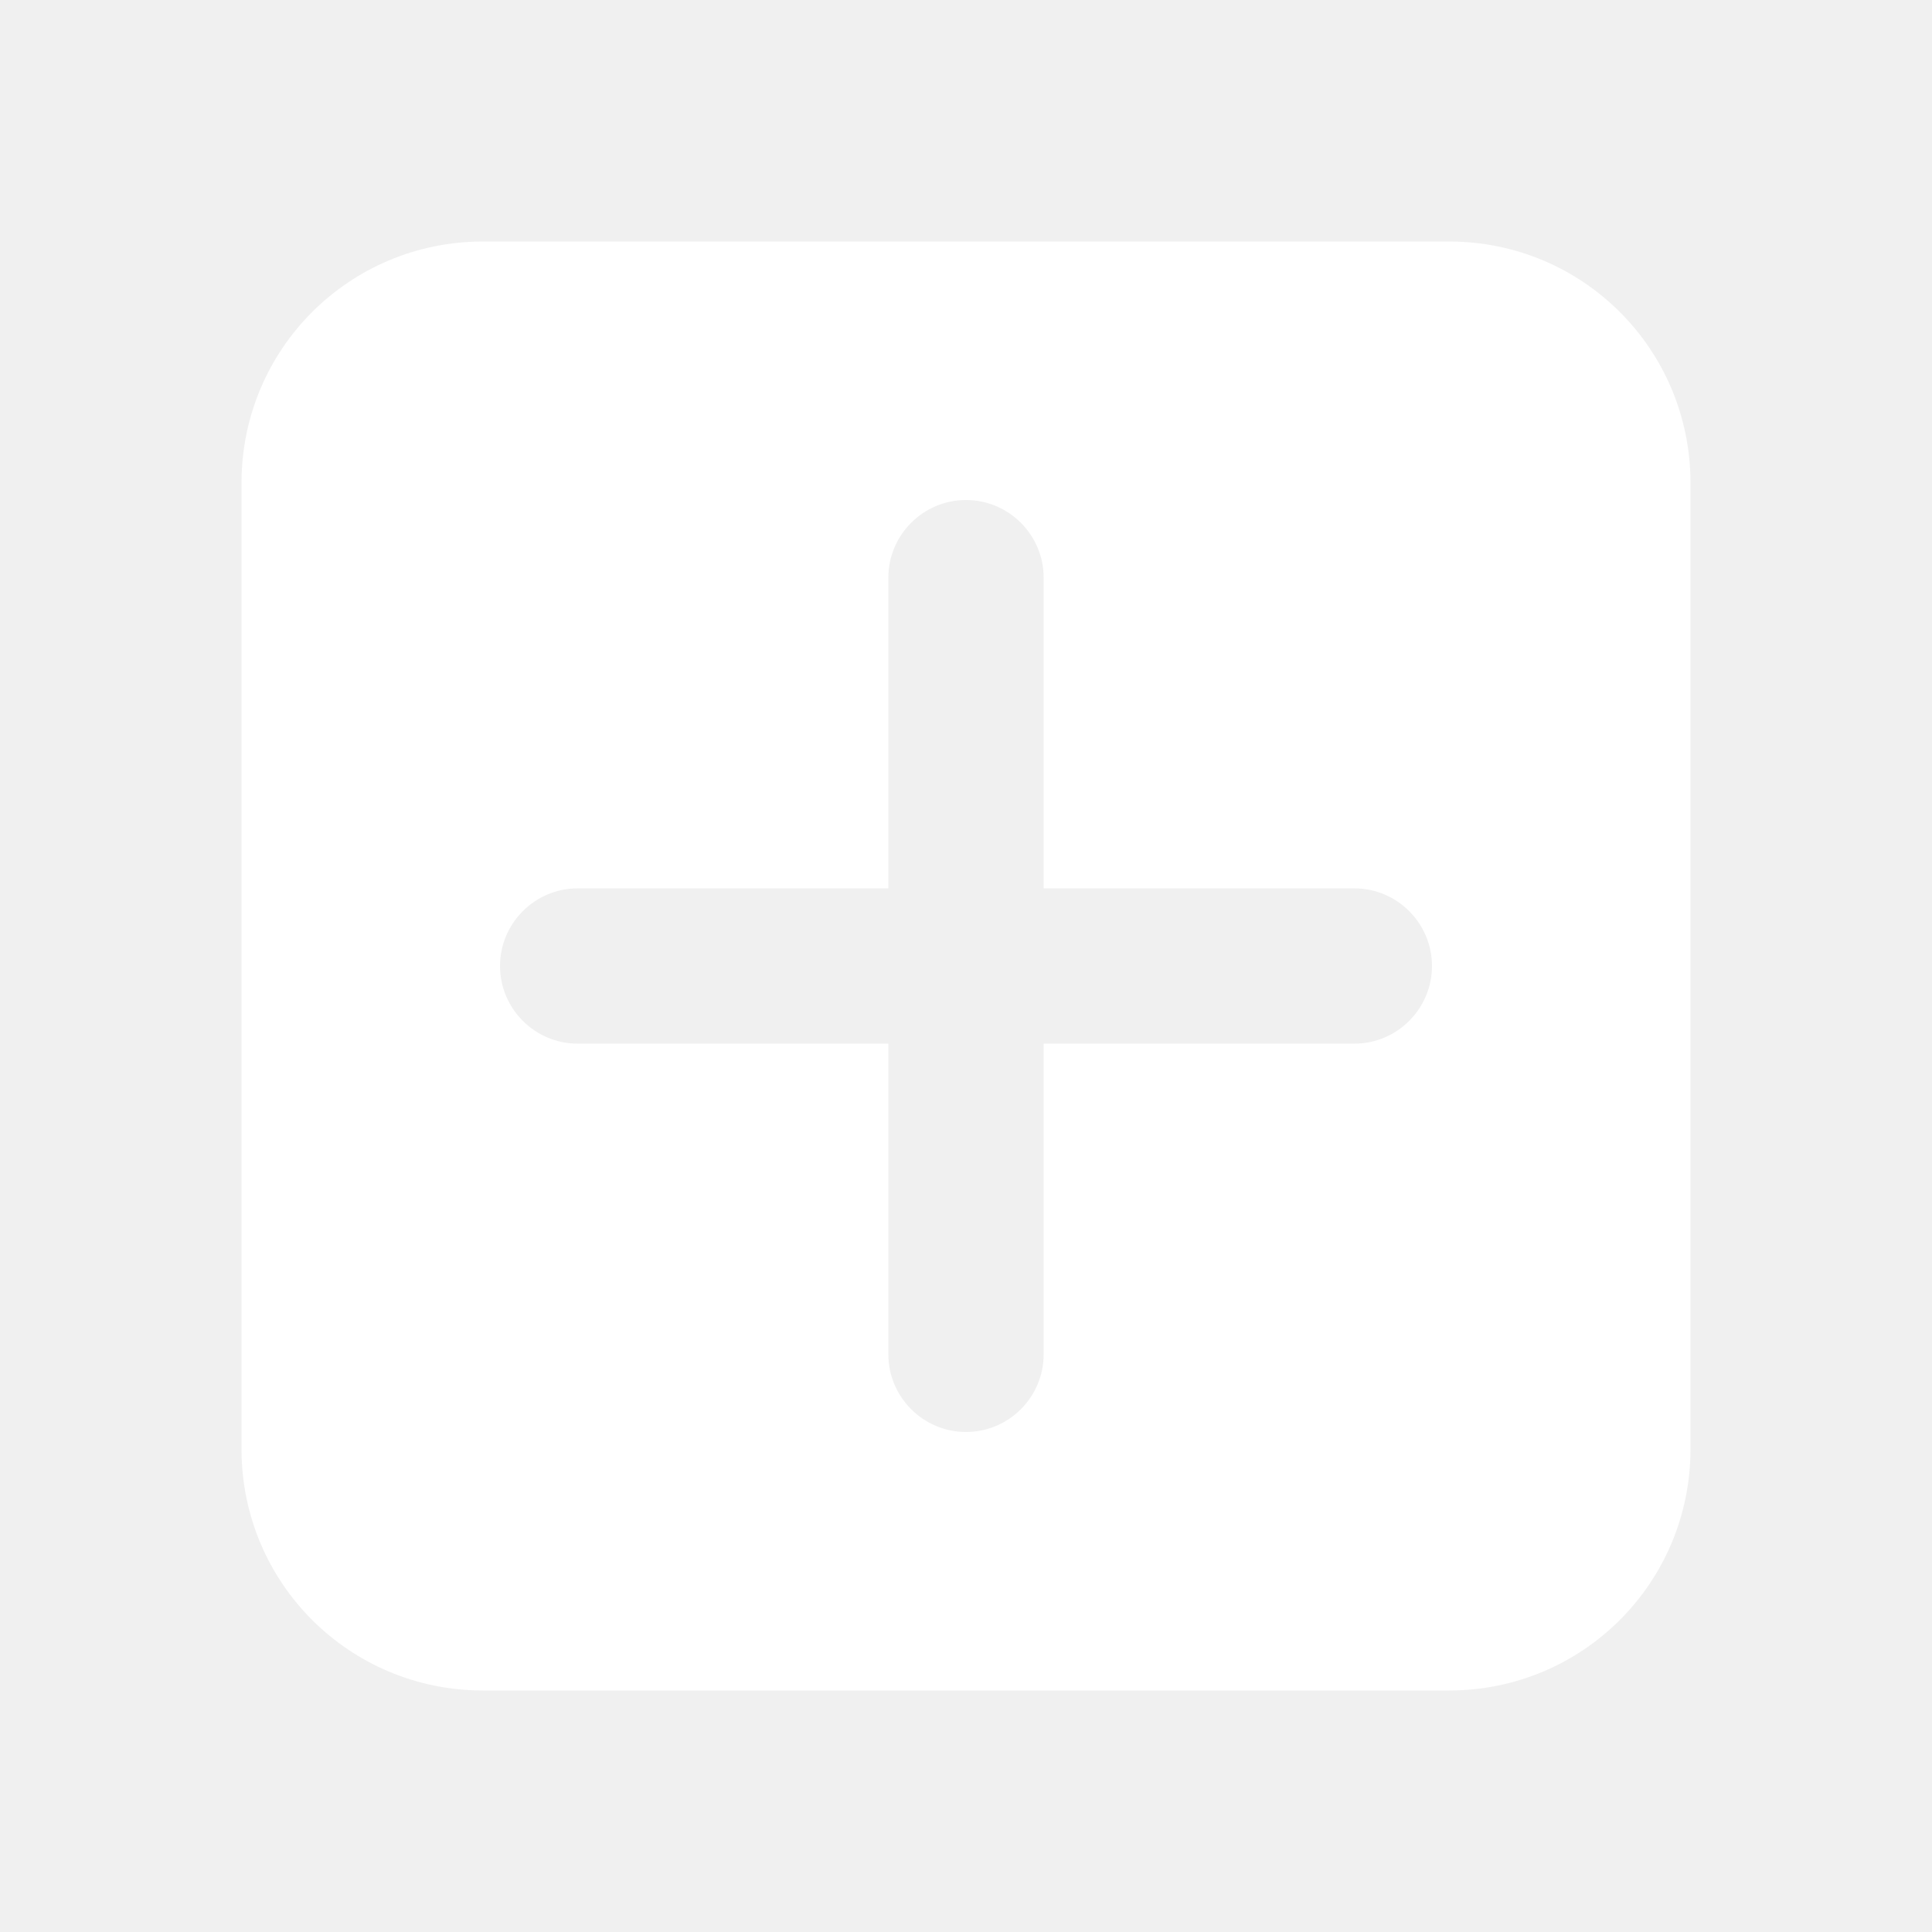
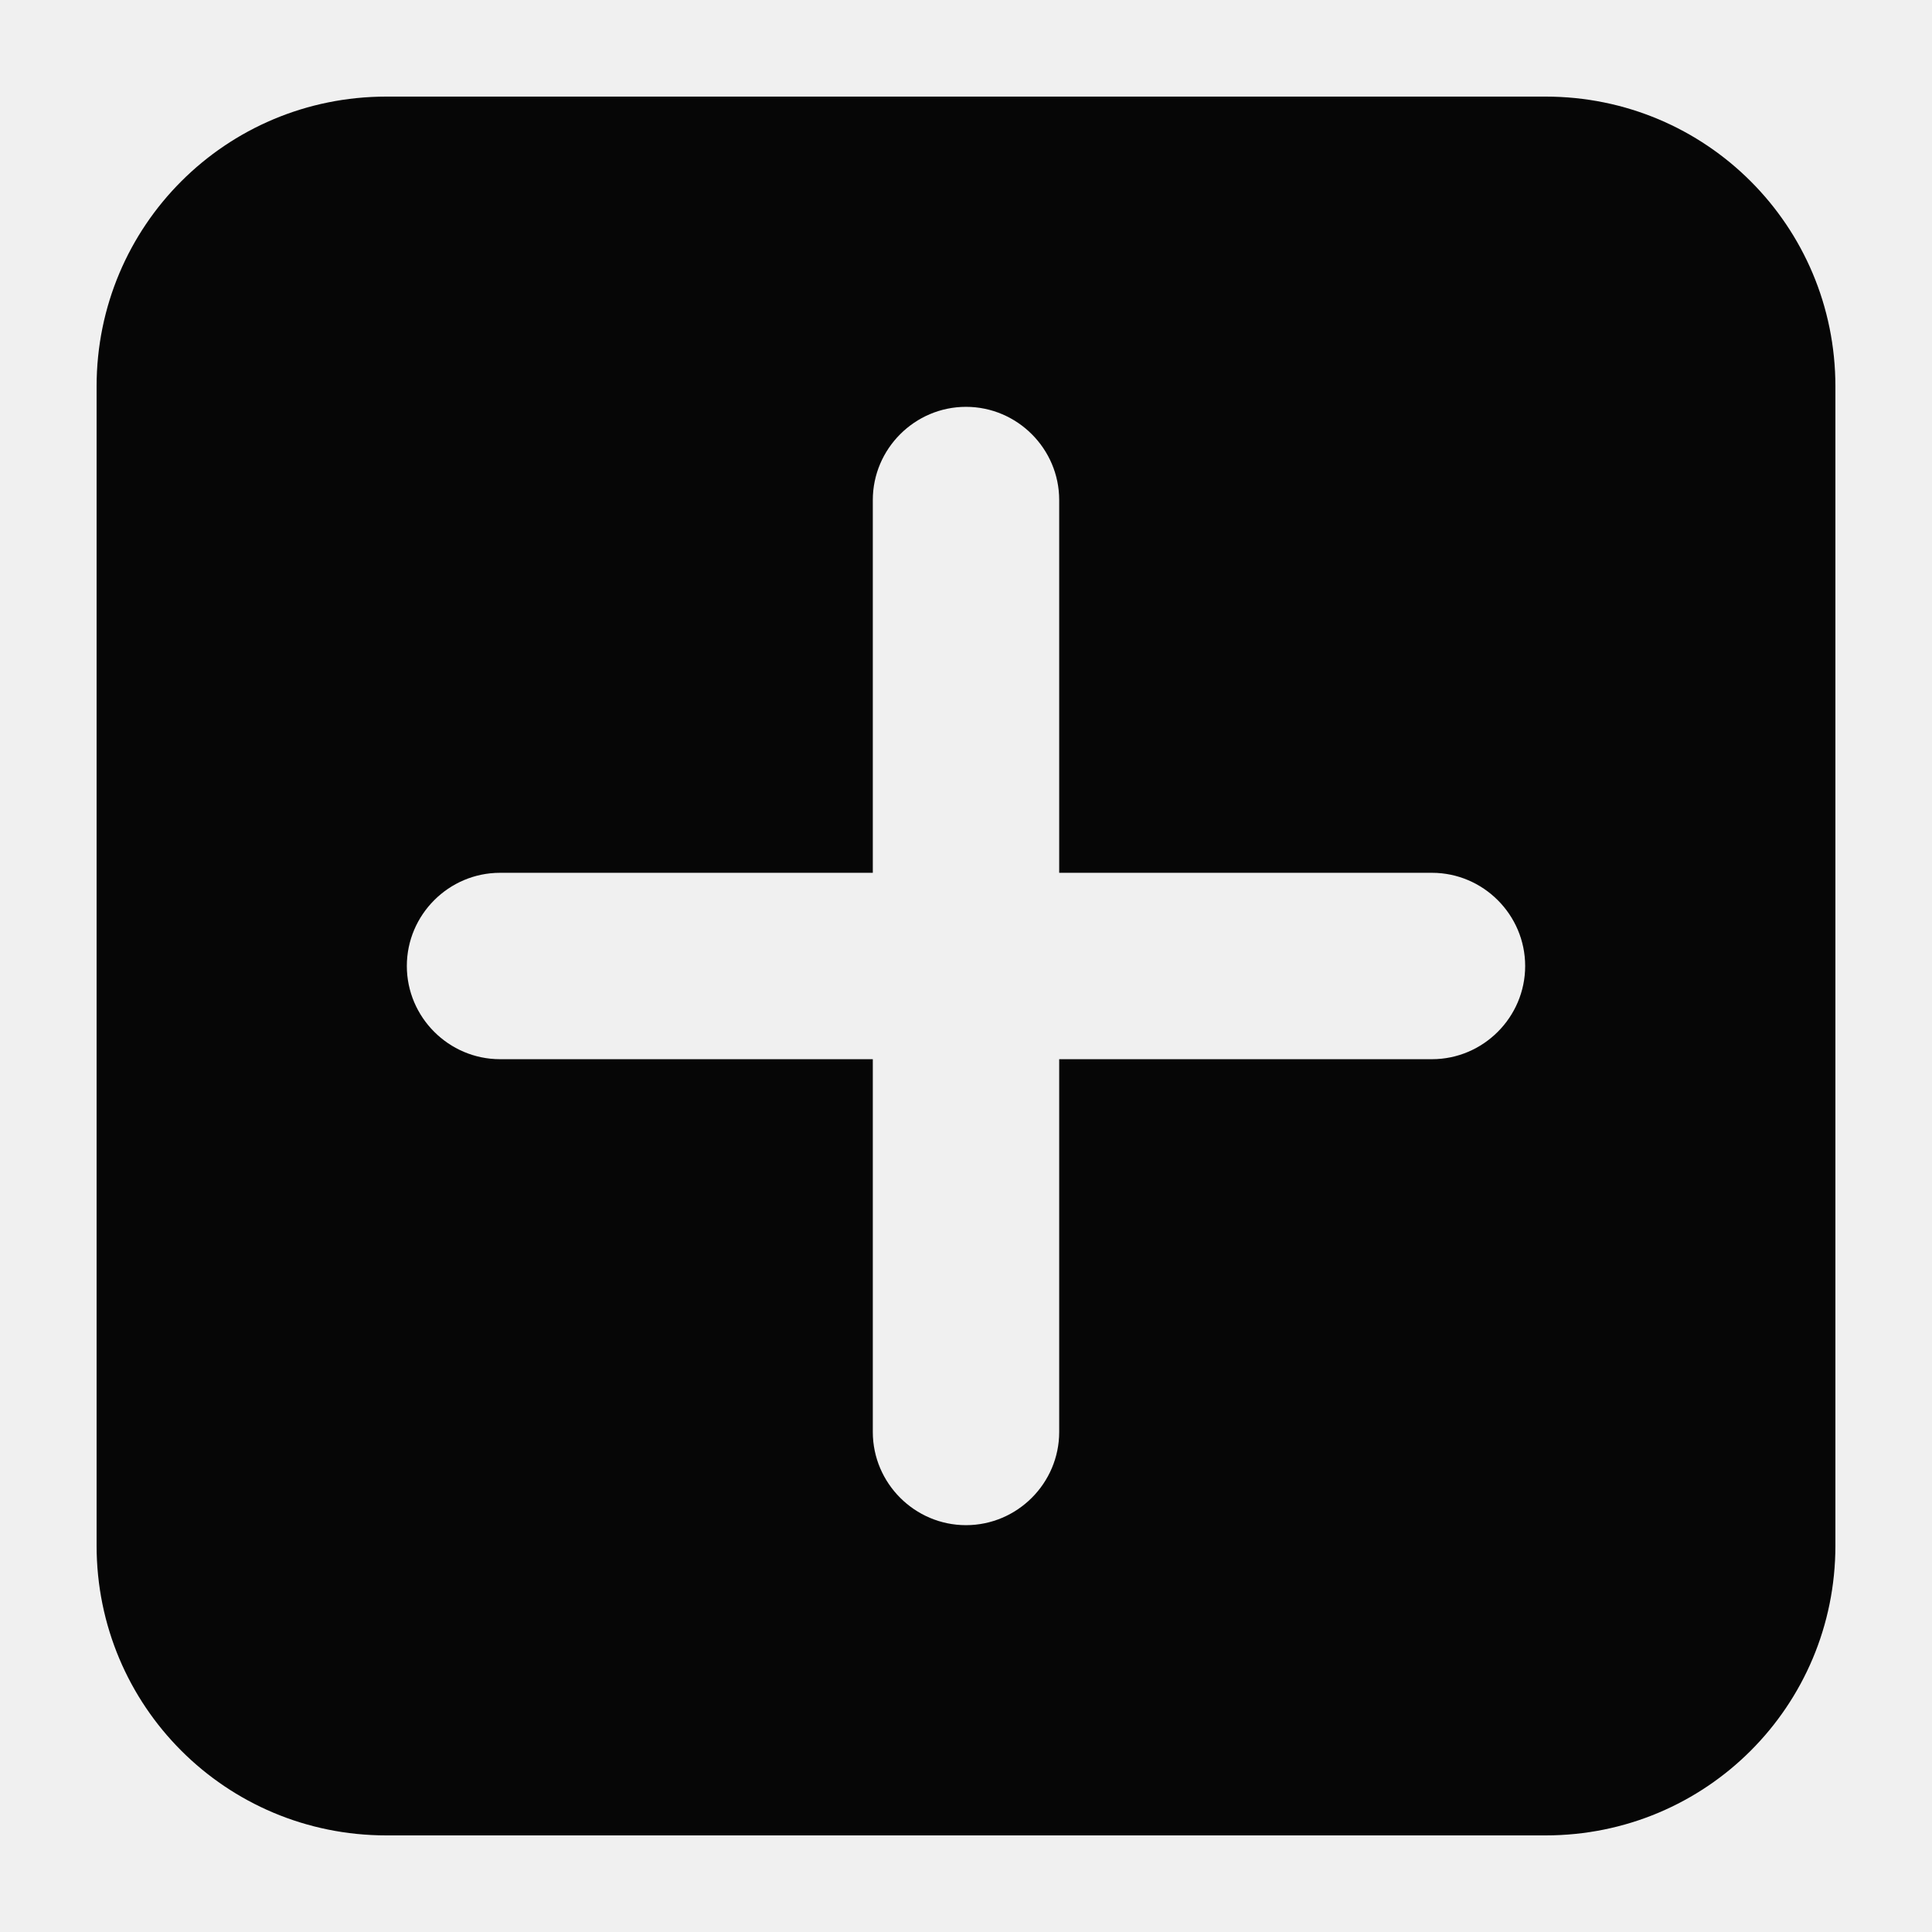
- <svg xmlns="http://www.w3.org/2000/svg" height="16" viewBox="-5 -10 16 16" width="16">
-   <path d="m-1-8c-1.108 0-2 .892-2 2v8c0 1.108.892 2 2 2h8c1.108 0 2-.892 2-2v-8c0-1.108-.892-2-2-2zm4 2.141c.354 0 .643.289.643.643v2.573h2.573c.354 0 .643.289.643.643-0.0.354-.289.643-.643.643h-2.573v2.573c0 .354-.289.643-.643.643-.354 0-.643-.289-.643-.643v-2.573h-2.573c-.354 0-.643-.289-.643-.643s.289-.643.643-.643h2.573v-2.573c0-.354.289-.643.643-.643z" fill="#fff" fill-rule="evenodd" opacity=".976" />
+ <svg xmlns="http://www.w3.org/2000/svg" height="1000" viewBox="-5 -10 1000 1000" width="1000" version="1.1" id="svg1" xml:space="preserve">
+   <defs id="defs1" />
+   <path d="m 195,40 c -83.093,0 -150,66.907 -150,150 v 600 c 0,83.093 66.907,150 150,150 h 600 c 83.093,0 150,-66.907 150,-150 V 190 c 0,-83.093 -66.907,-150 -150,-150 z m 300,160.577 c 26.525,0 48.237,21.712 48.237,48.237 V 441.763 h 192.949 c 26.525,0 48.237,21.712 48.237,48.237 0,26.525 -21.712,48.237 -48.237,48.237 H 543.237 v 192.949 c 0,26.525 -21.712,48.237 -48.237,48.237 -26.525,0 -48.237,-21.712 -48.237,-48.237 V 538.237 H 253.814 c -26.525,0 -48.237,-21.712 -48.237,-48.237 0,-26.525 21.712,-48.237 48.237,-48.237 H 446.763 V 248.814 c 0,-26.525 21.712,-48.237 48.237,-48.237 z" fill-rule="evenodd" opacity="0.976" id="path1" style="stroke-width:75" />
</svg>
